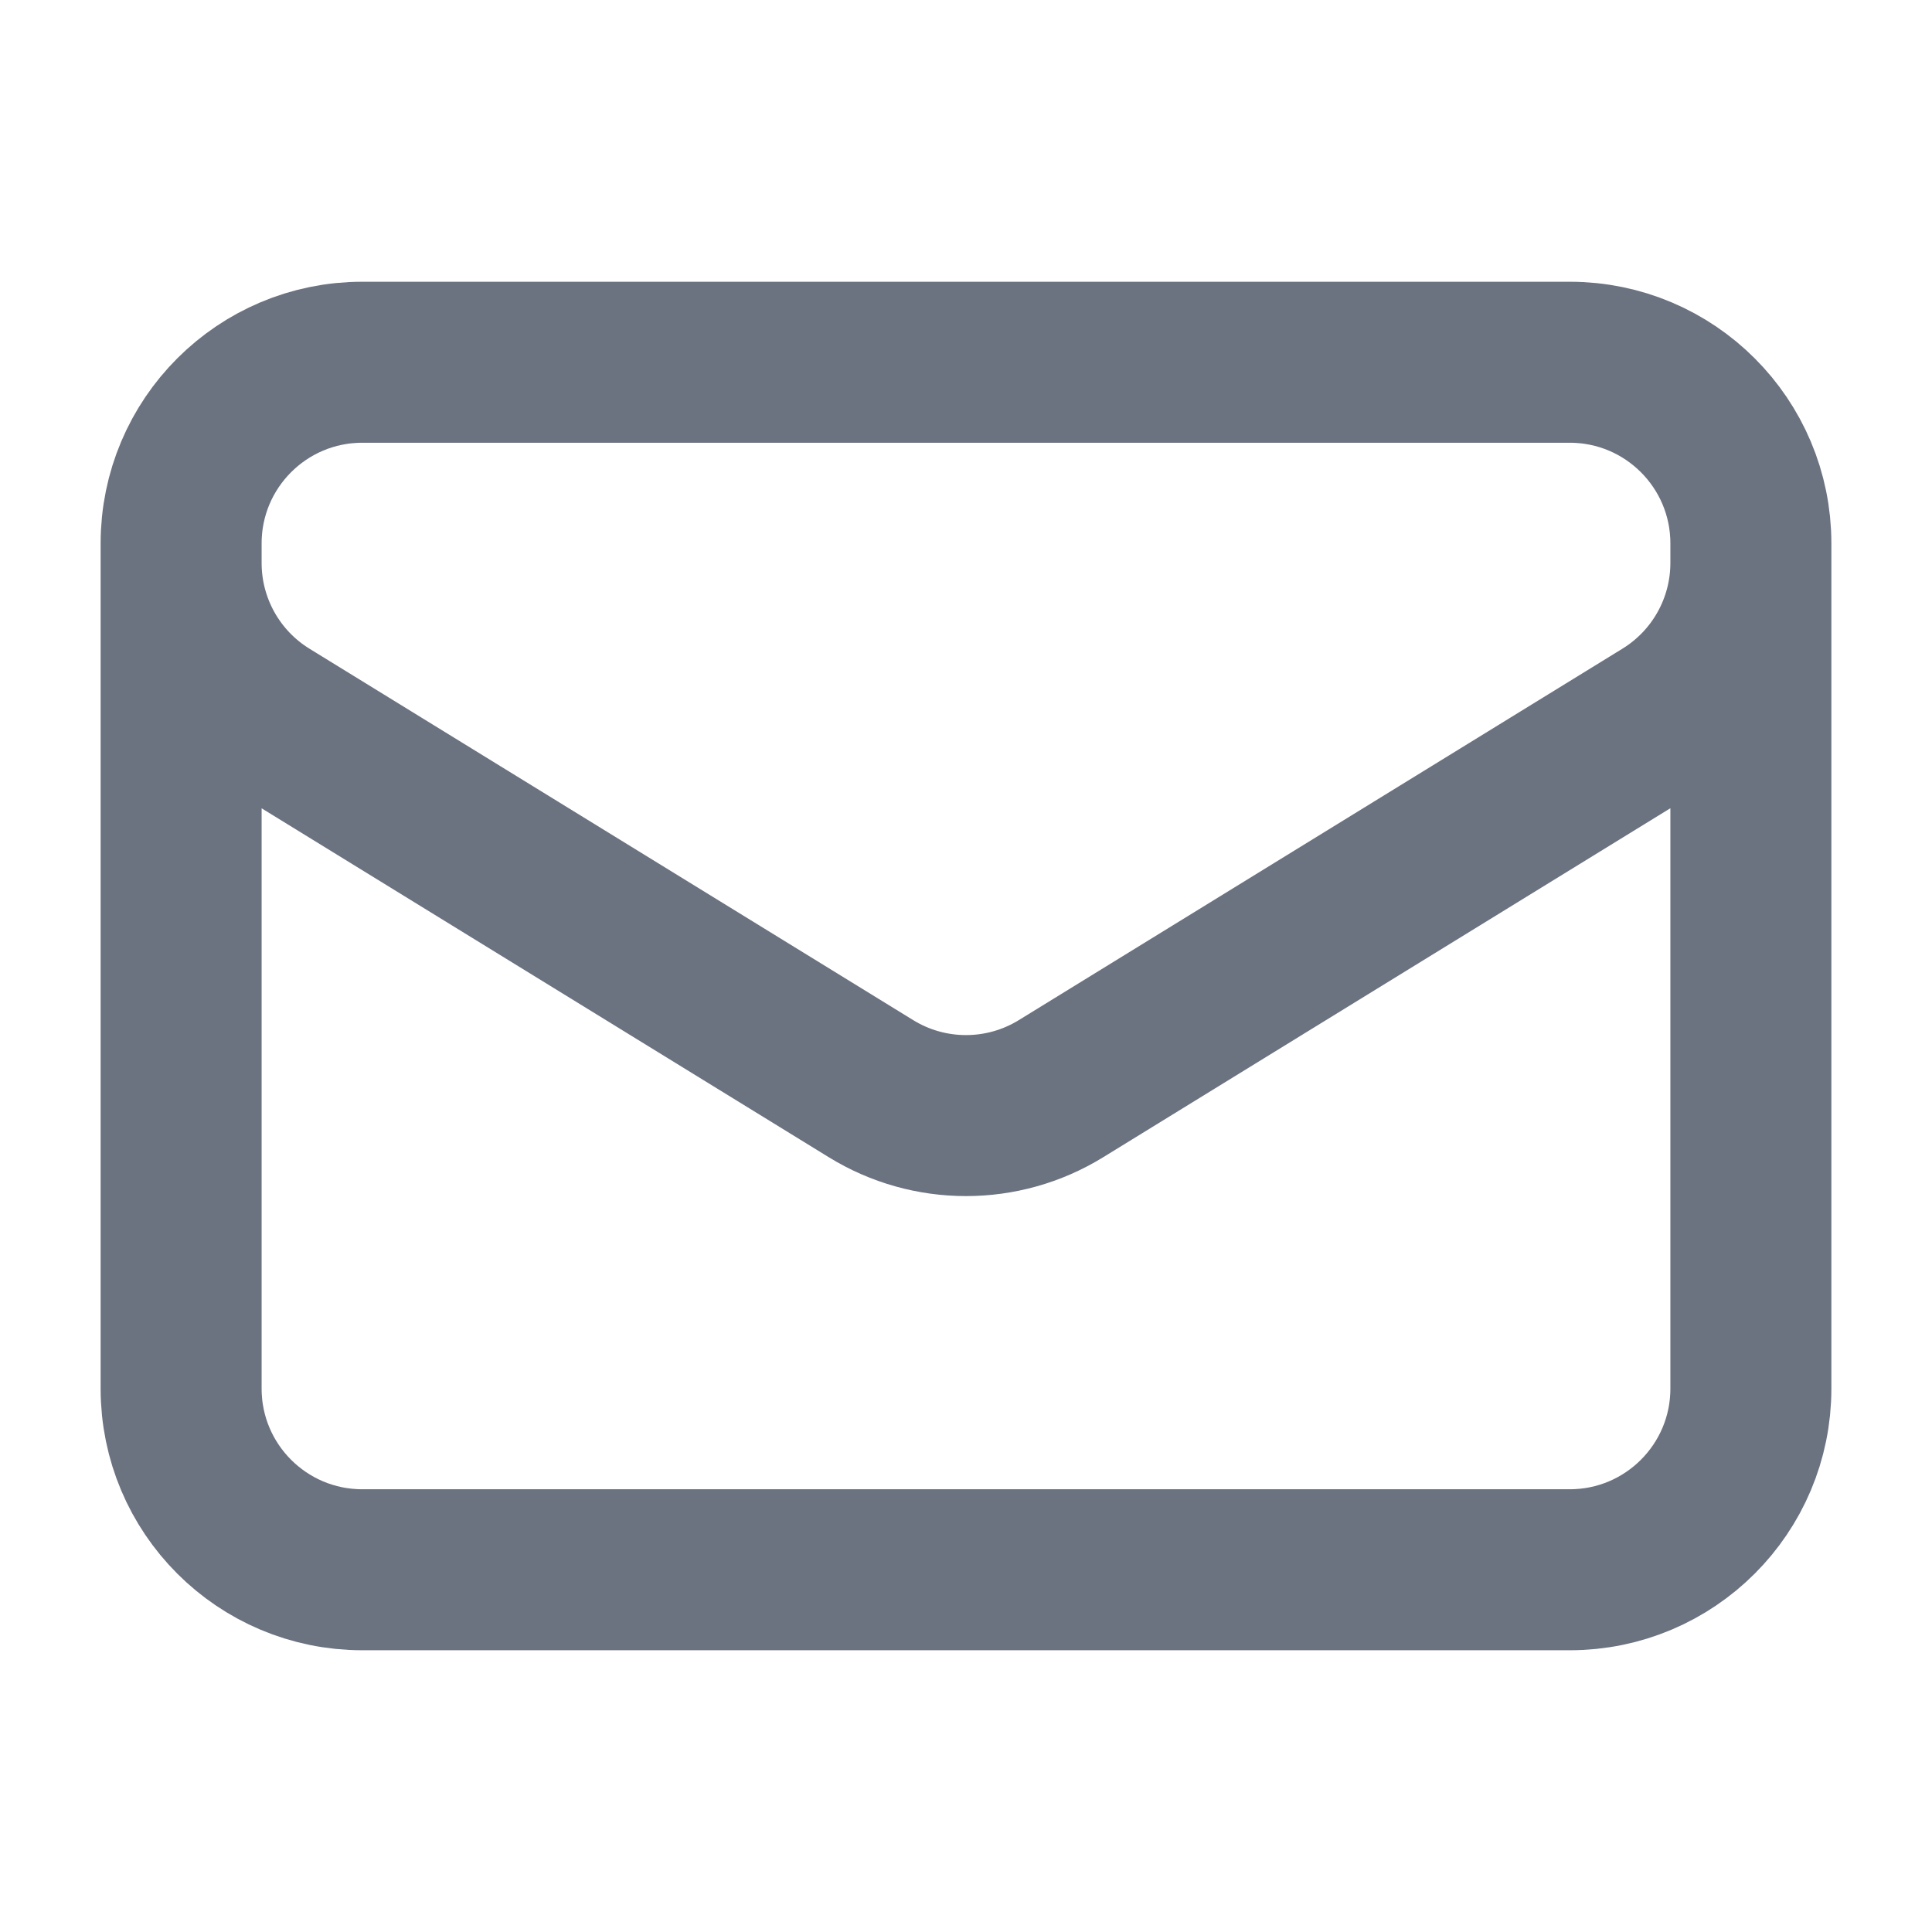
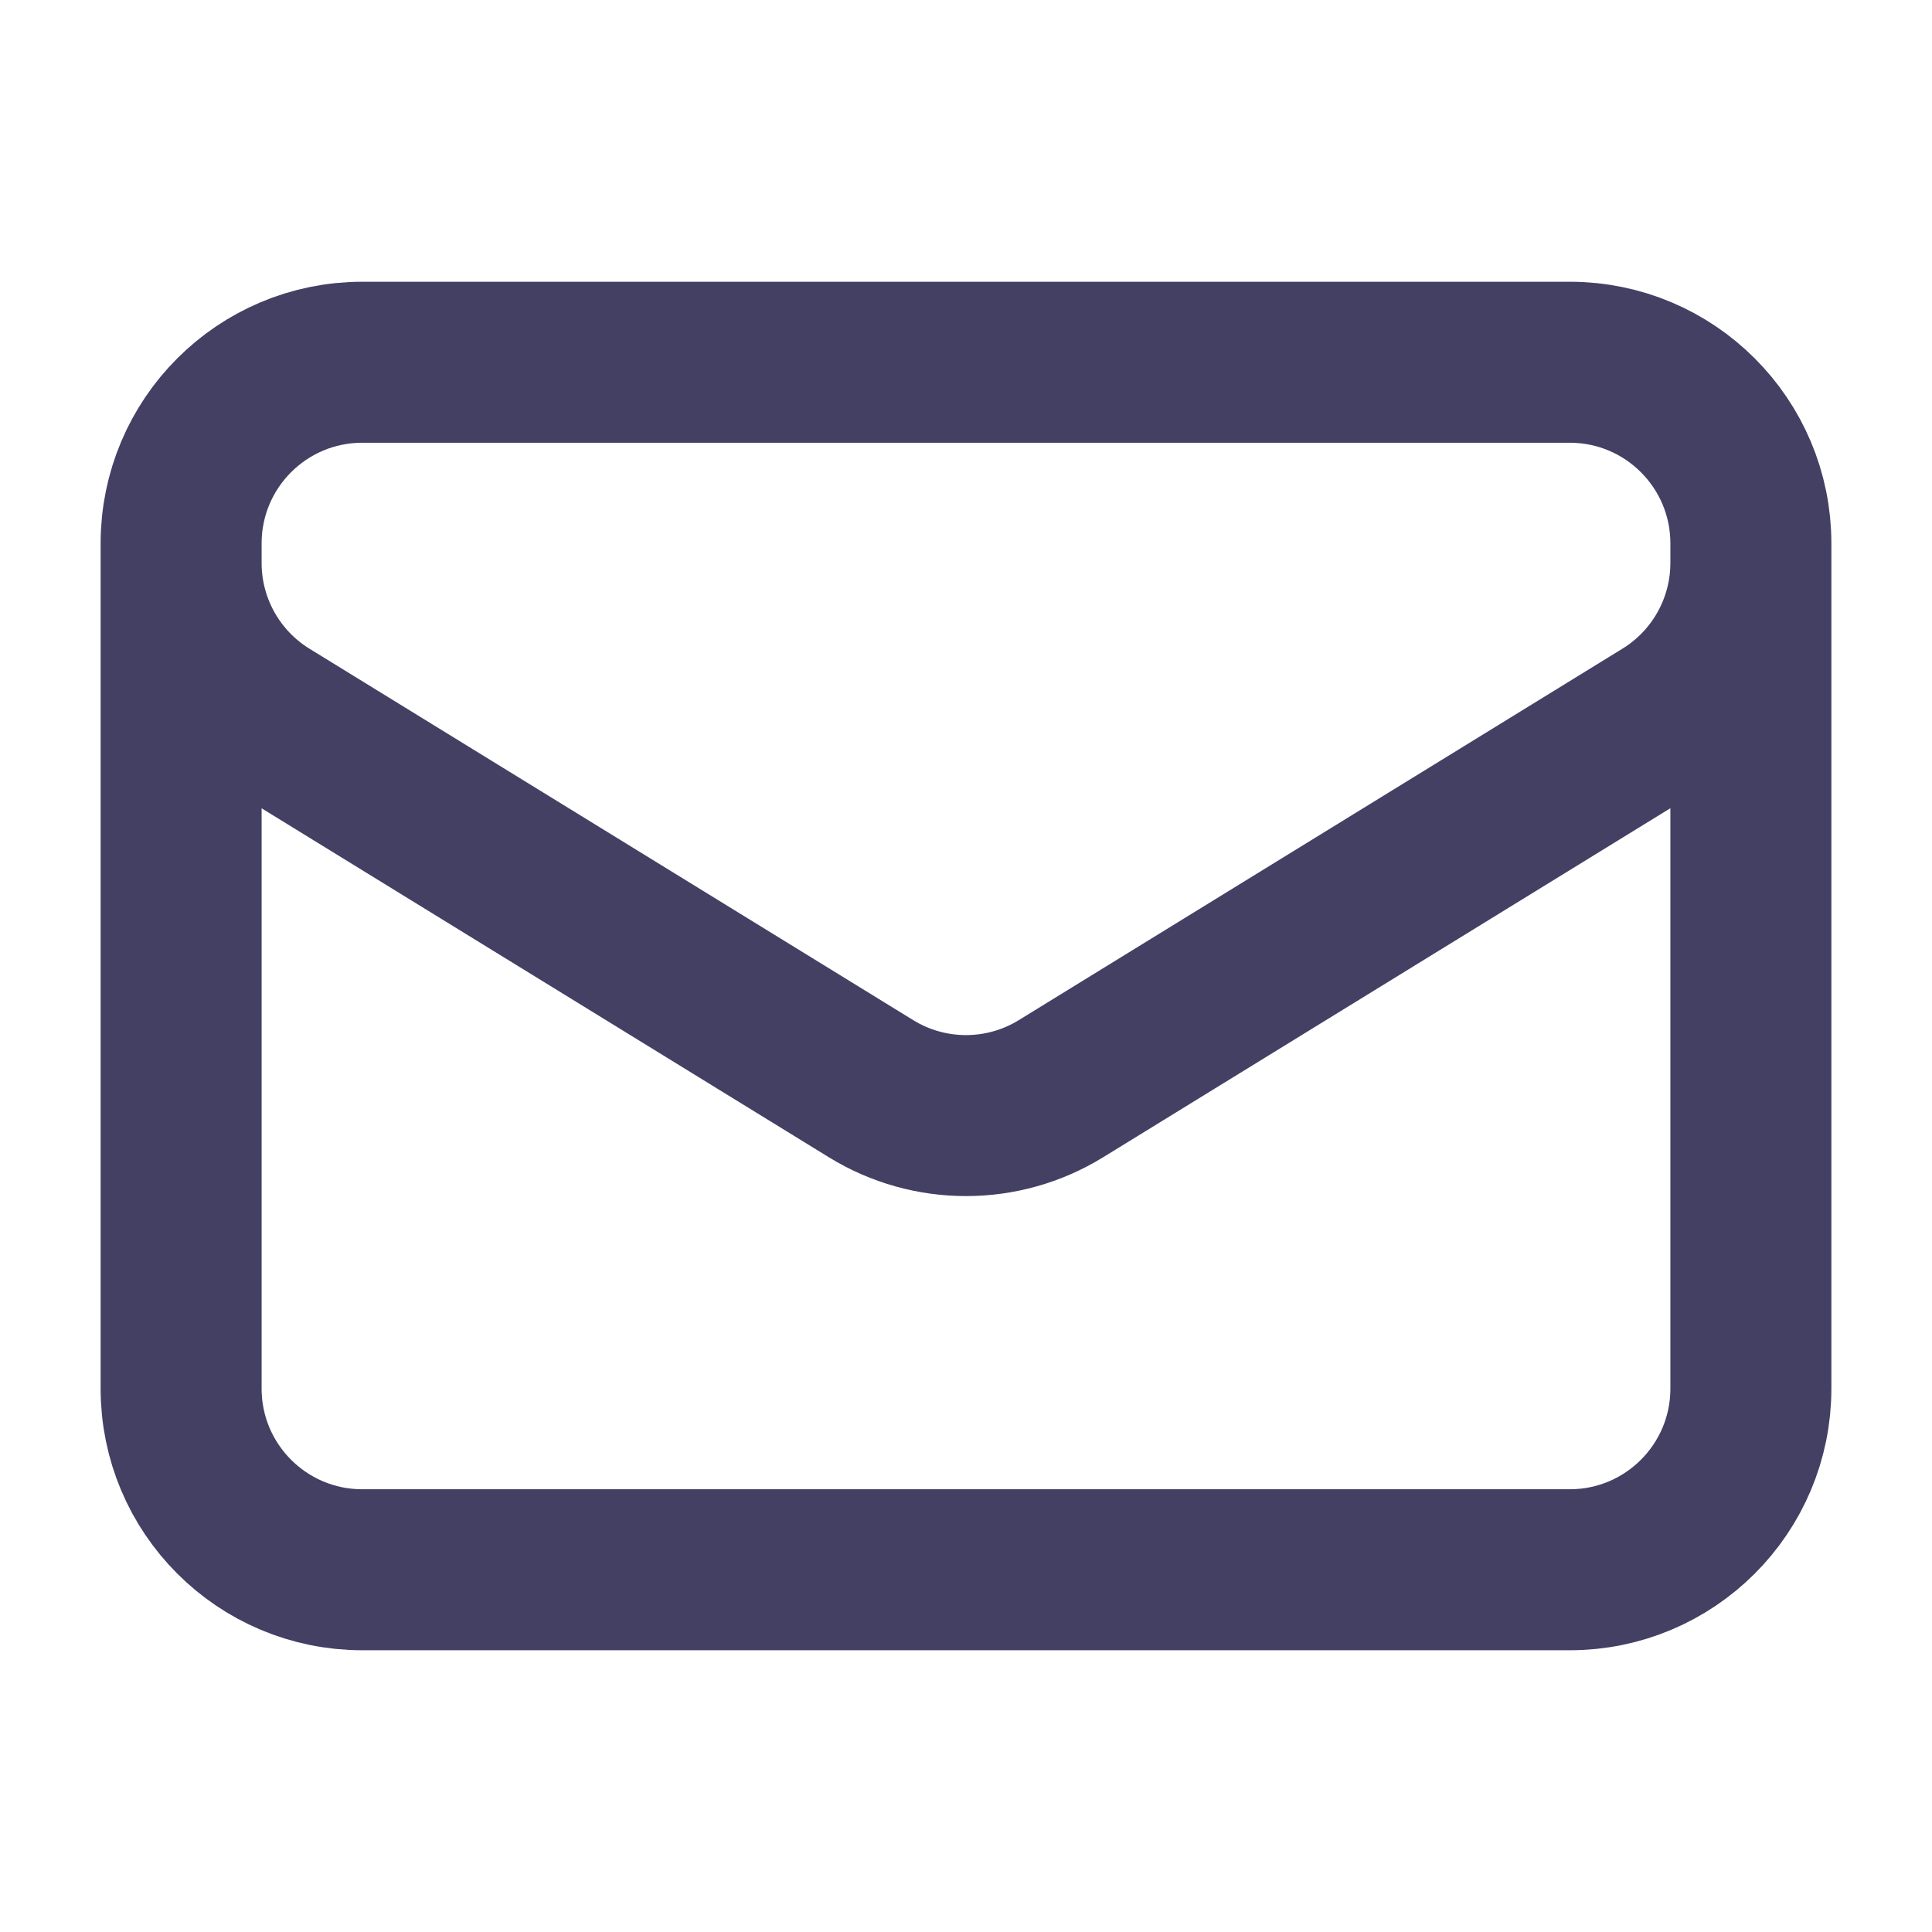
- <svg xmlns="http://www.w3.org/2000/svg" aria-hidden="true" fill="none" viewBox="0 0 24 24" stroke-width="2" stroke="rgb(107 114 128)">
+ <svg xmlns="http://www.w3.org/2000/svg" aria-hidden="true" fill="none" viewBox="0 0 24 24" stroke-width="2" stroke="#434064">
  <path stroke-linecap="round" stroke-linejoin="round" d="M21.75 6.75v10.5a2.25 2.25 0 01-2.25 2.25h-15a2.25 2.25 0 01-2.25-2.25V6.75m19.5 0A2.25 2.25 0 0019.5 4.5h-15a2.25 2.25 0 00-2.25 2.25m19.5 0v.243a2.25 2.25 0 01-1.07 1.916l-7.5 4.615a2.25 2.25 0 01-2.36 0L3.32 8.91a2.25 2.25 0 01-1.07-1.916V6.75" />
</svg>
